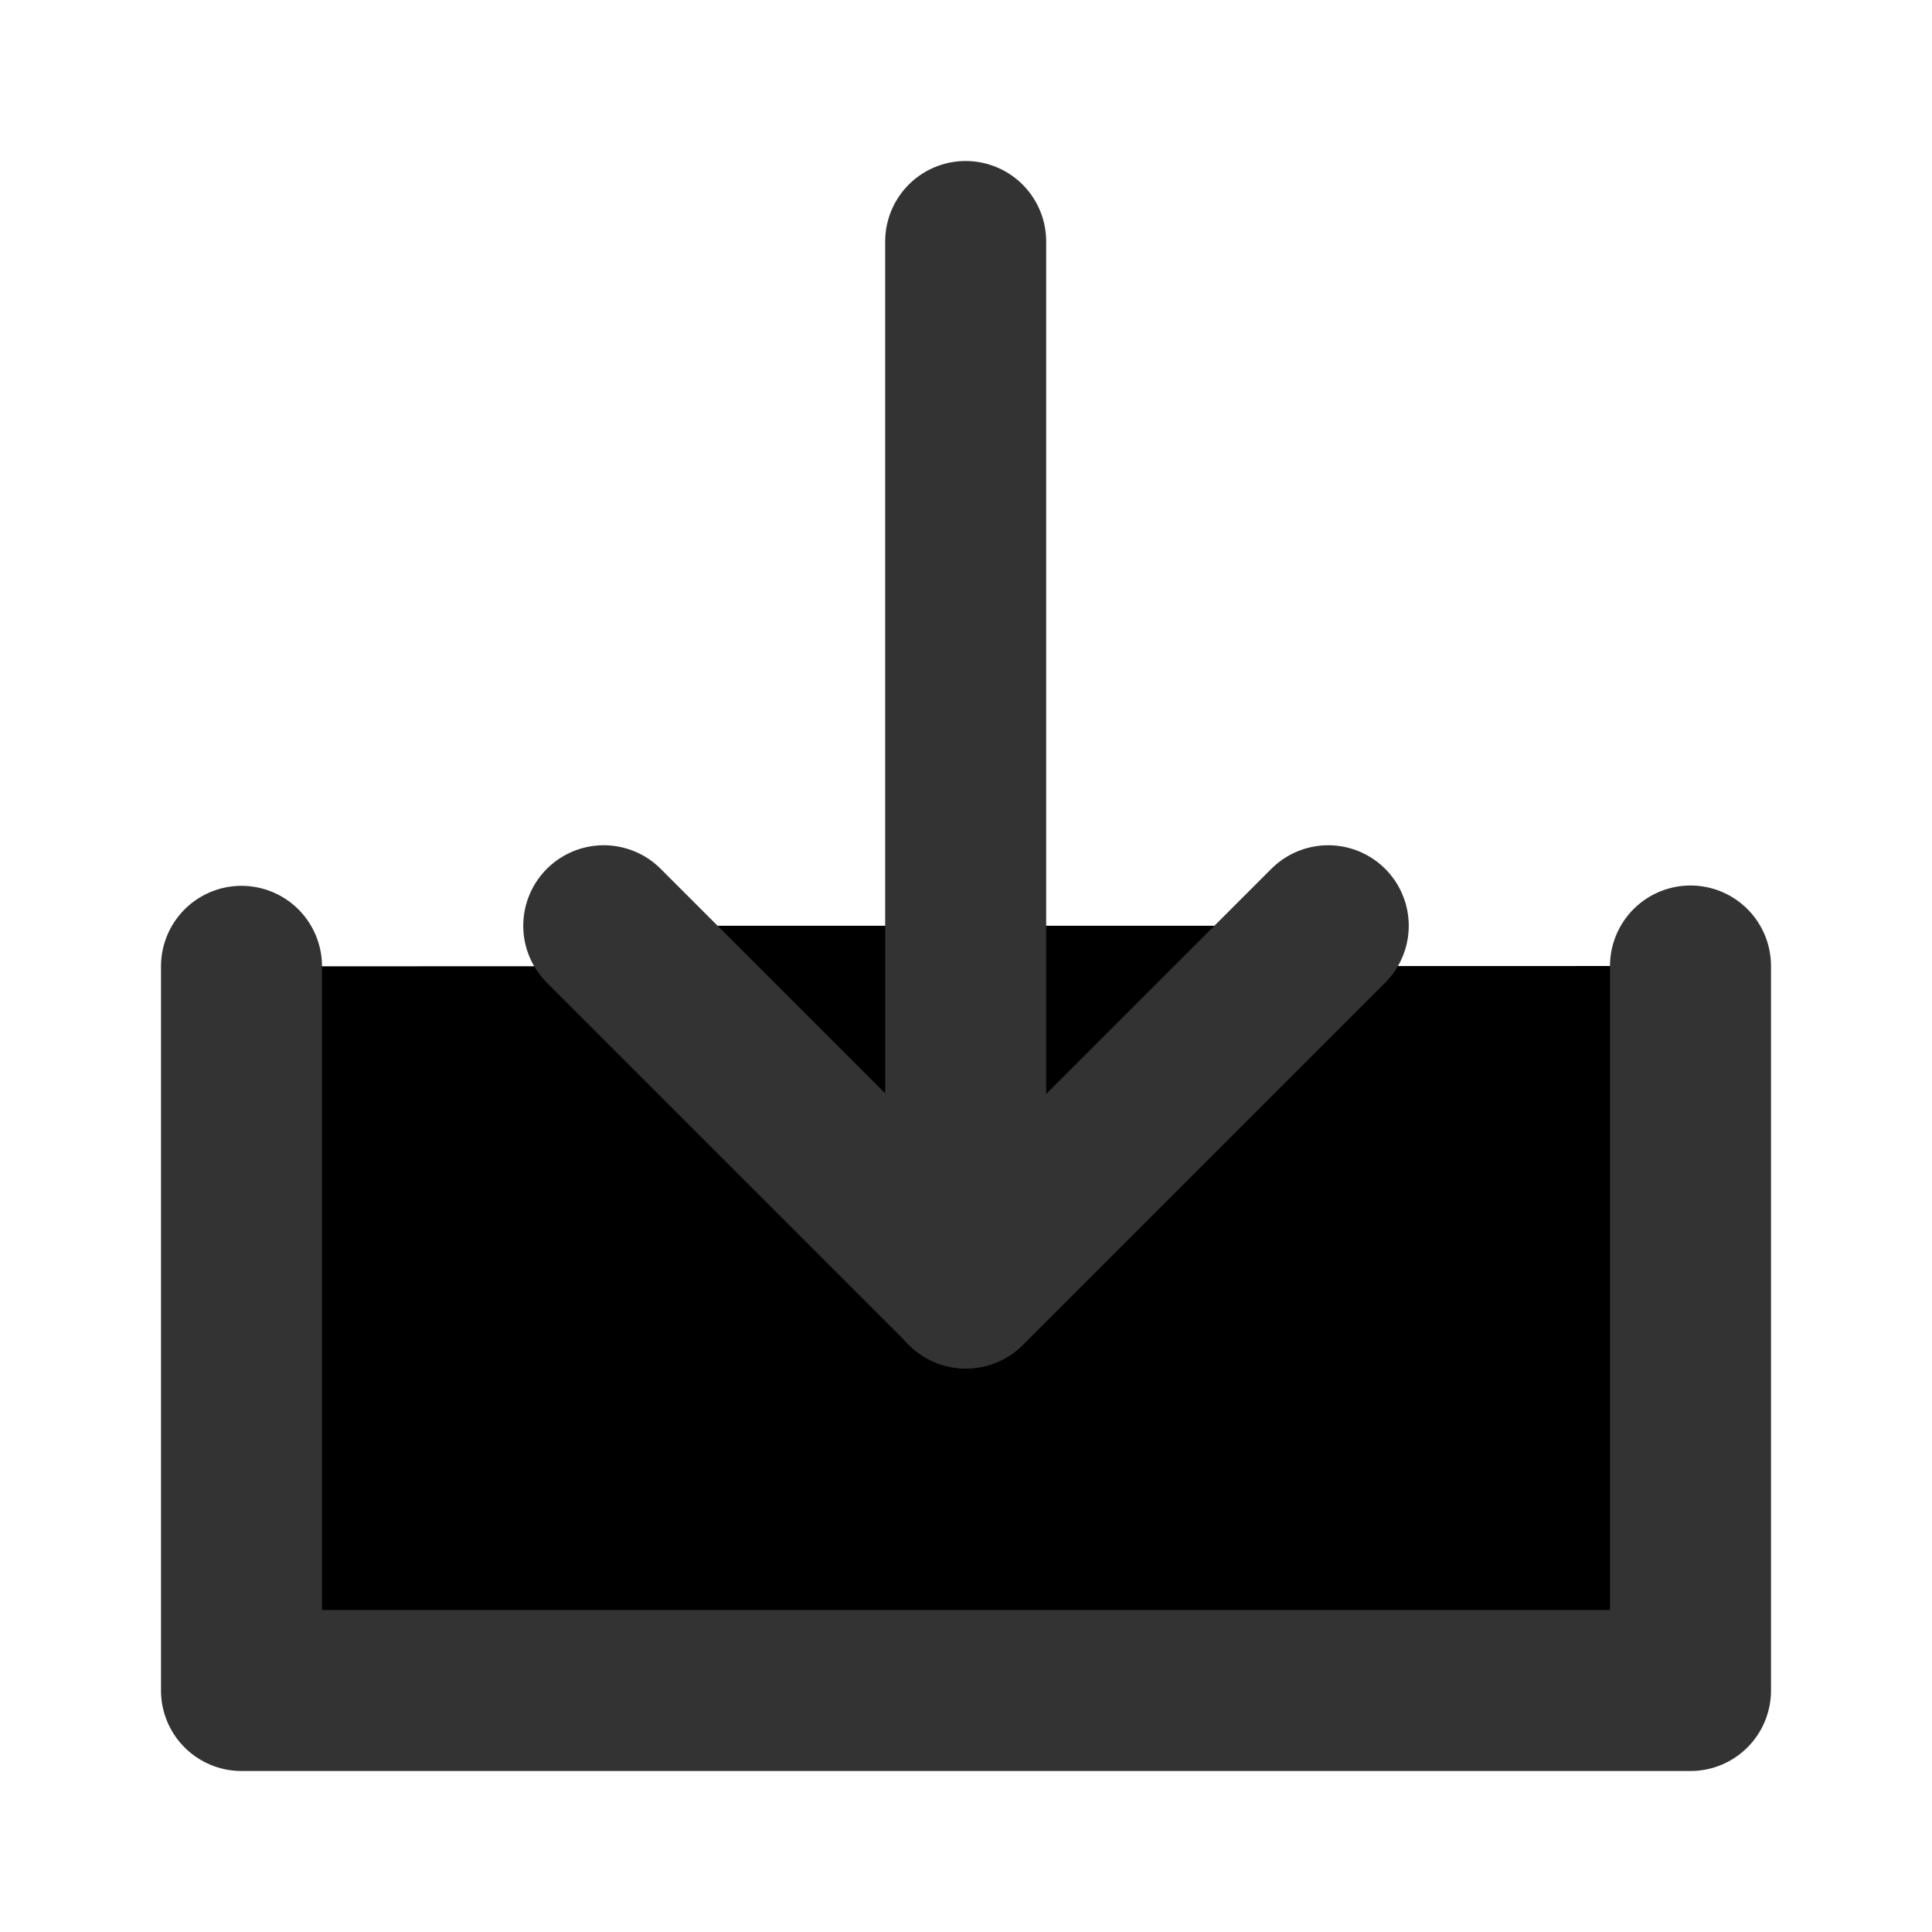
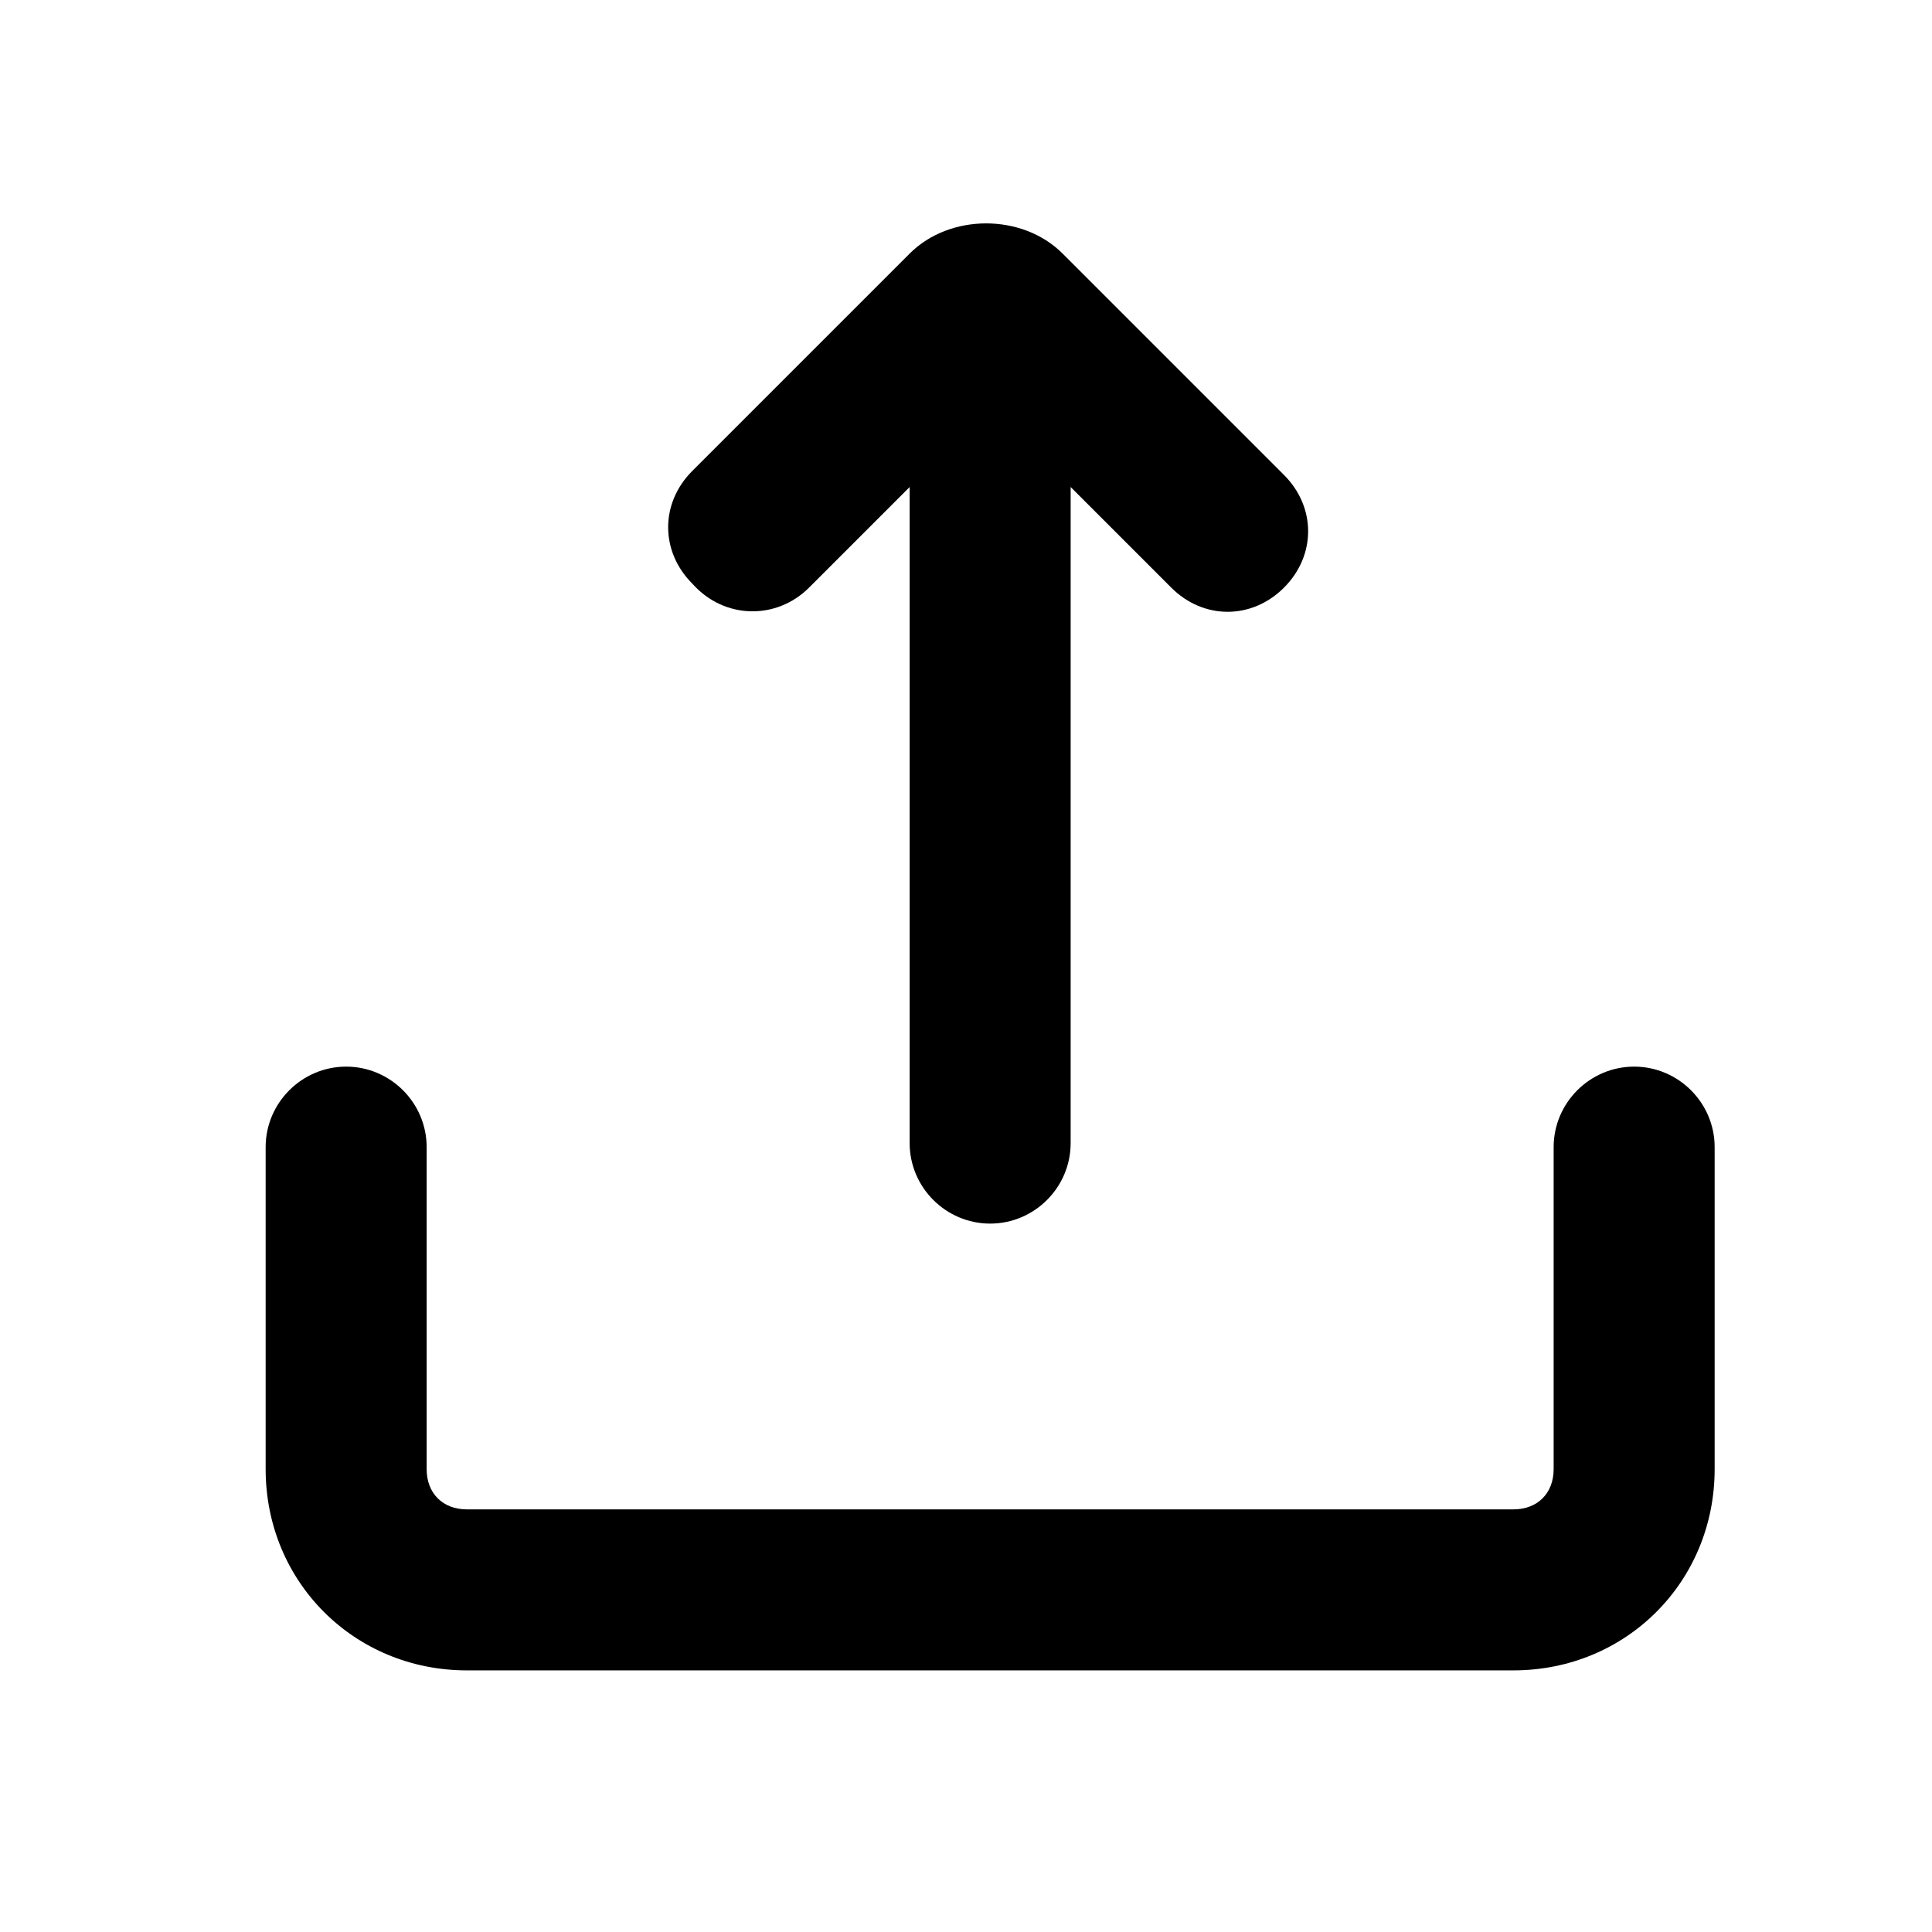
- <svg xmlns="http://www.w3.org/2000/svg" width="24" height="24" viewBox="0 0 48 48">
-   <path d="M6 24.008V42H42V24" stroke="#333" stroke-width="4" stroke-linecap="round" stroke-linejoin="round" />
-   <path d="M33 23L24 32L15 23" stroke="#333" stroke-width="4" stroke-linecap="round" stroke-linejoin="round" />
-   <path d="M23.992 6V32" stroke="#333" stroke-width="4" stroke-linecap="round" stroke-linejoin="round" />
+ <svg xmlns="http://www.w3.org/2000/svg" t="1676635836032" class="icon" viewBox="0 0 1024 1024" version="1.1" p-id="2432" width="200" height="200">
+   <path d="M428.8 311.467l53.333-53.333v347.733c0 23.467 19.2 42.667 42.667 42.667s42.667-19.2 42.667-42.667V258.133l53.333 53.333c8.533 8.533 19.2 12.8 29.867 12.8s21.333-4.267 29.867-12.8c17.067-17.067 17.067-42.667 0-59.733l-117.333-117.333c-21.333-21.333-59.733-21.333-81.067 0l-115.2 115.2c-17.067 17.067-17.067 42.667 0 59.733 17.067 19.2 44.8 19.2 61.867 2.133z" p-id="2433" fill="#000000" />
+   <path d="M866.133 565.333c-23.467 0-42.667 19.2-42.667 42.667v170.667c0 12.8-8.533 21.333-21.333 21.333h-554.667c-12.8 0-21.333-8.533-21.333-21.333v-170.667c0-23.467-19.2-42.667-42.667-42.667s-42.667 19.2-42.667 42.667v170.667c0 59.733 46.933 106.667 106.667 106.667h554.667c59.733 0 106.667-46.933 106.667-106.667v-170.667c0-23.467-19.2-42.667-42.667-42.667z" p-id="2434" fill="#000000" />
</svg>
